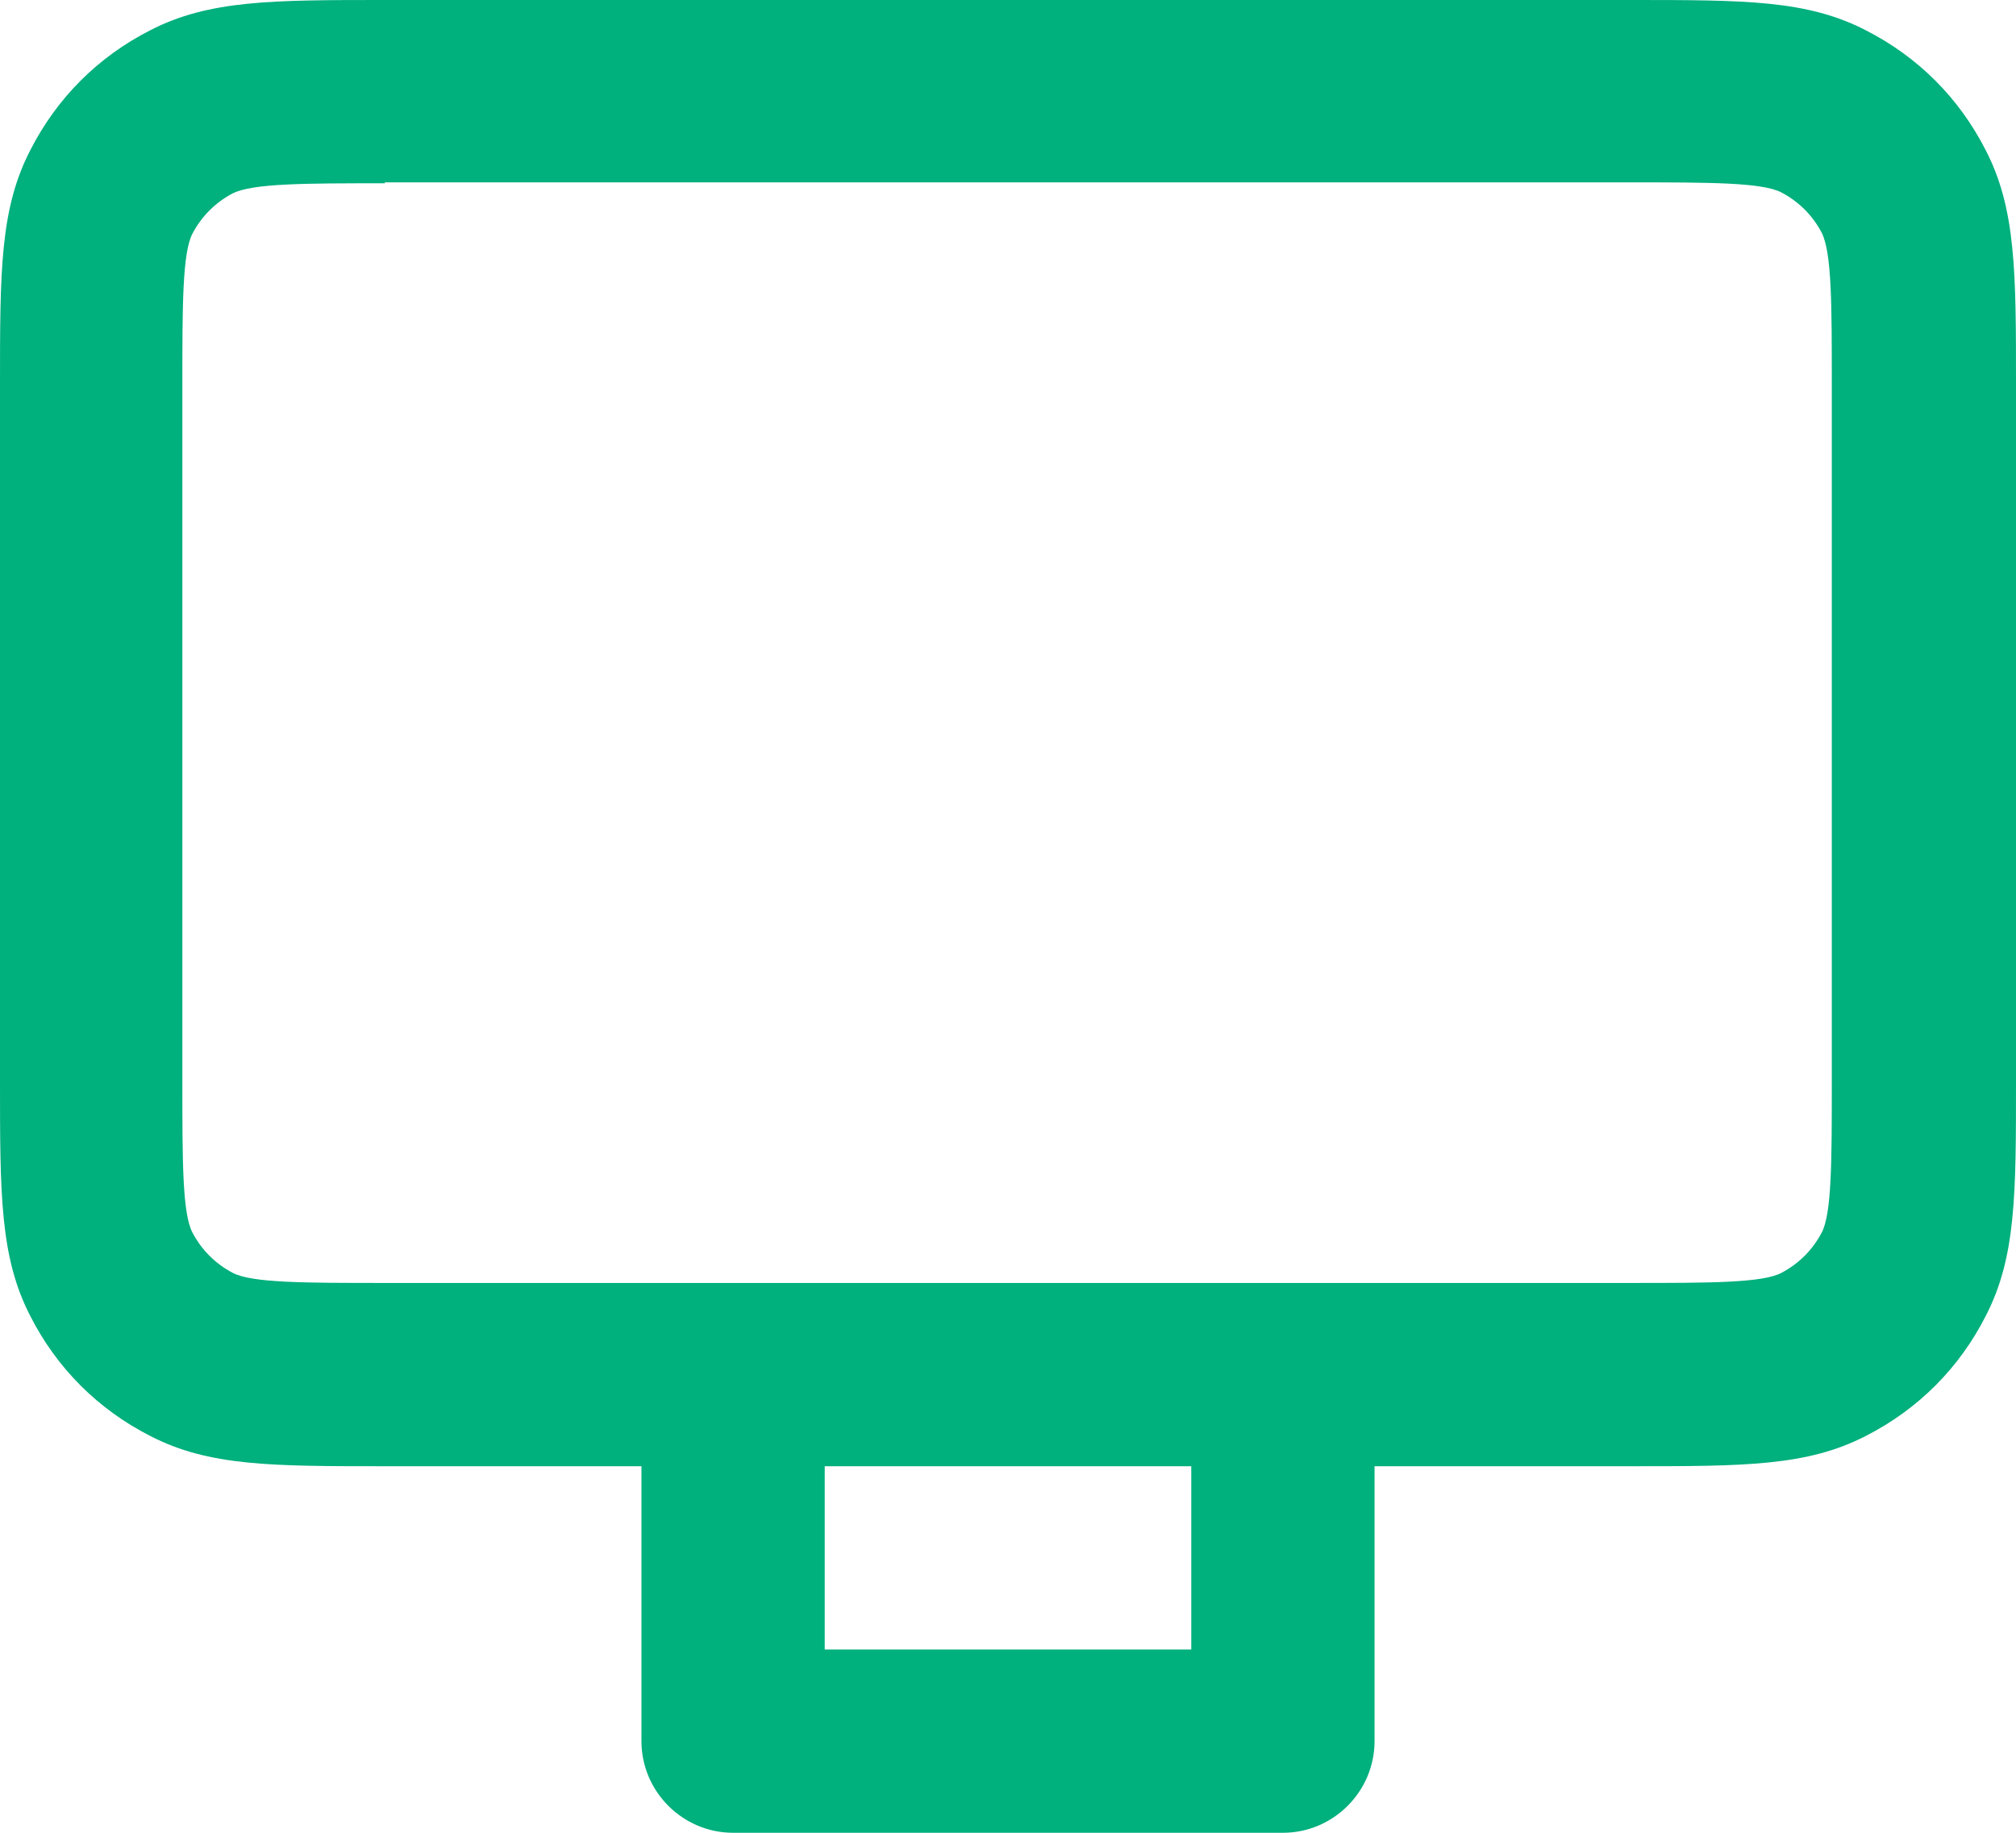
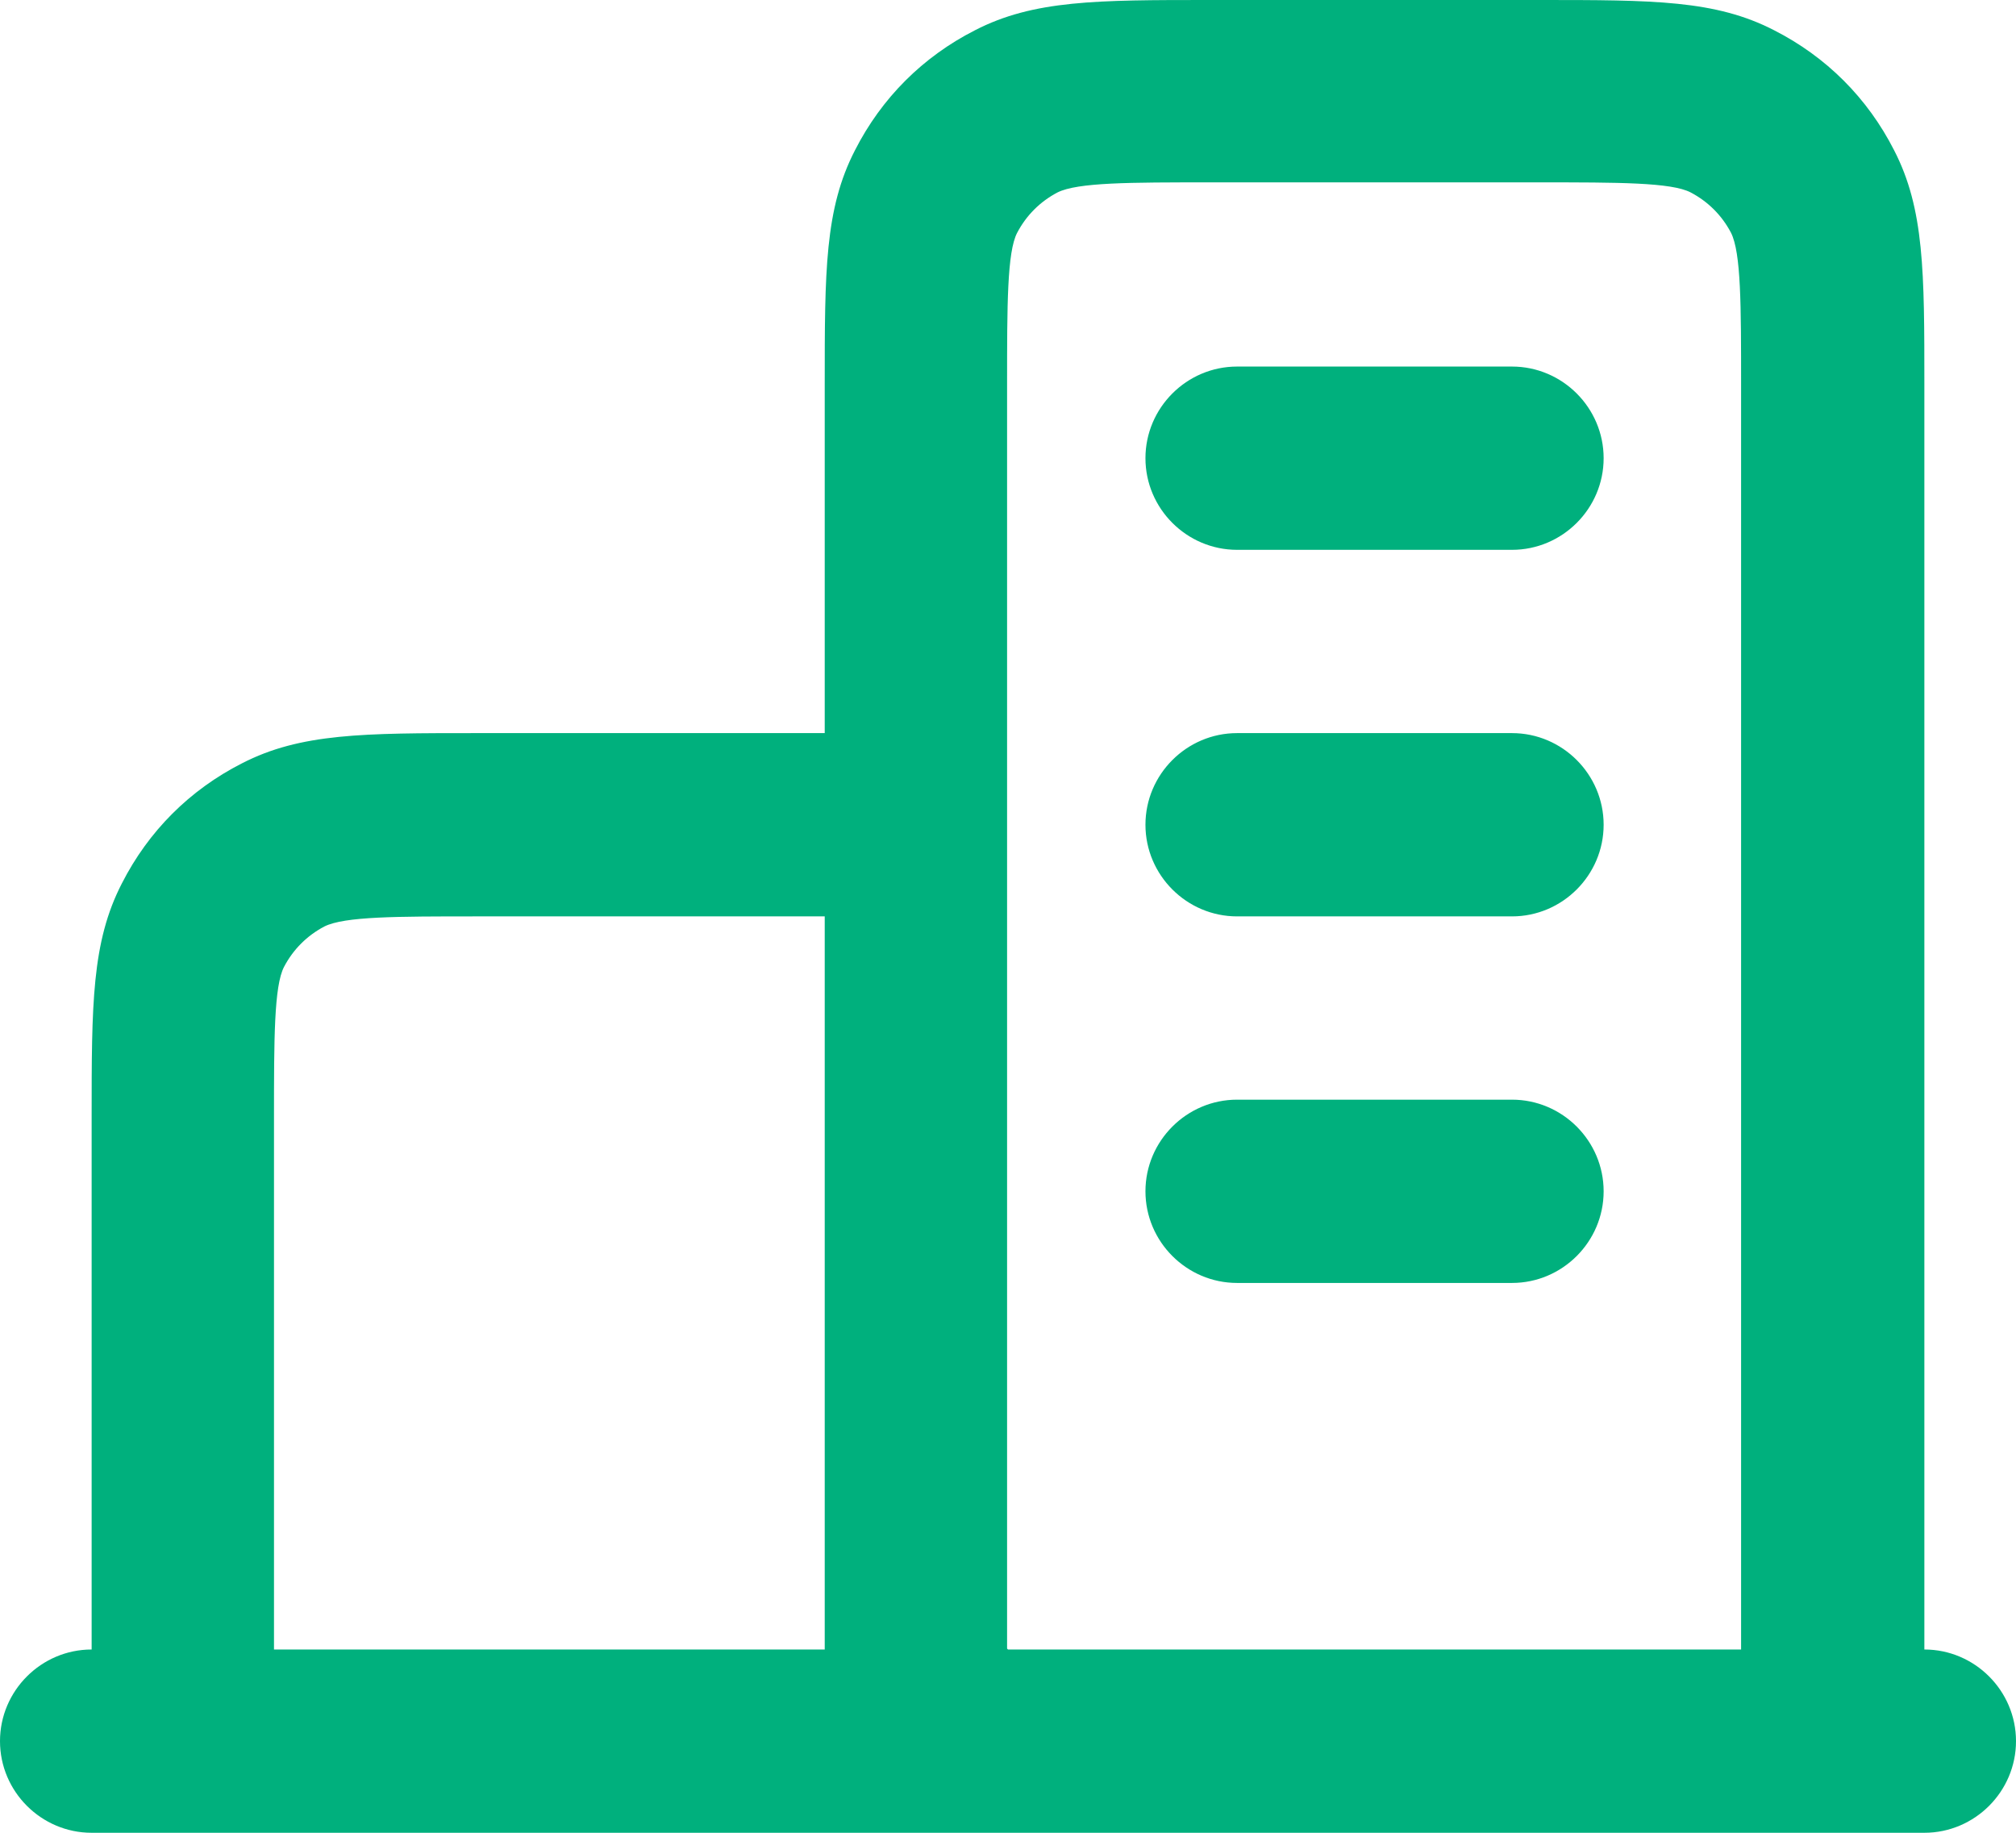
<svg xmlns="http://www.w3.org/2000/svg" version="1.1" viewBox="0 0 22 20">
-   <path fill="#00b07d" d="M14,20h-6c-.55,0-1-.45-1-1v-3h-2.8c-1.24,0-1.92,0-2.56-.33-.57-.29-1.02-.74-1.31-1.31-.33-.64-.33-1.33-.33-2.56v-7.6c0-1.24,0-1.92.33-2.56.29-.57.74-1.02,1.31-1.31.64-.33,1.33-.33,2.56-.33h13.6c1.24,0,1.92,0,2.56.33.57.29,1.02.74,1.31,1.31.33.64.33,1.33.33,2.56v7.6c0,1.24,0,1.92-.33,2.56-.29.57-.74,1.02-1.31,1.31-.64.33-1.33.33-2.56.33h-2.8v3c0,.55-.45,1-1,1ZM9,18h4v-2h-4v2ZM4.2,2c-.87,0-1.44,0-1.66.11-.19.1-.34.25-.44.44-.11.21-.11.79-.11,1.65v7.6c0,.87,0,1.44.11,1.65.1.19.25.34.44.44.21.11.79.11,1.65.11h13.6c.87,0,1.44,0,1.65-.11.19-.1.34-.25.44-.44.11-.21.11-.79.11-1.65v-7.6c0-.87,0-1.44-.11-1.66-.1-.19-.25-.34-.44-.44-.21-.11-.79-.11-1.65-.11H4.2Z" />
+   <path fill="#00b07d" d="M21,20H1c-.55,0-1-.45-1-1s.45-1,1-1v-5.8c0-1.24,0-1.92.33-2.56.29-.57.74-1.02,1.31-1.31.64-.33,1.33-.33,2.56-.33h3.8v-3.8c0-1.24,0-1.92.33-2.56.29-.57.74-1.02,1.31-1.31.64-.33,1.33-.33,2.56-.33h3.6c1.24,0,1.92,0,2.56.33.57.29,1.02.74,1.31,1.31.33.64.33,1.33.33,2.56v13.8c.55,0,1,.45,1,1s-.45,1-1,1ZM11,18h8V4.2c0-.87,0-1.44-.11-1.66-.1-.19-.25-.34-.44-.44-.21-.11-.79-.11-1.65-.11h-3.6c-.87,0-1.44,0-1.66.11-.19.1-.34.25-.44.44-.11.21-.11.79-.11,1.65v13.8ZM3,18h6v-8h-3.8c-.87,0-1.44,0-1.66.11-.19.1-.34.25-.44.44-.11.21-.11.79-.11,1.65v5.8ZM16.5,14h-3c-.55,0-1-.45-1-1s.45-1,1-1h3c.55,0,1,.45,1,1s-.45,1-1,1ZM16.5,10h-3c-.55,0-1-.45-1-1s.45-1,1-1h3c.55,0,1,.45,1,1s-.45,1-1,1ZM16.5,6h-3c-.55,0-1-.45-1-1s.45-1,1-1h3c.55,0,1,.45,1,1s-.45,1-1,1Z" />
</svg>
